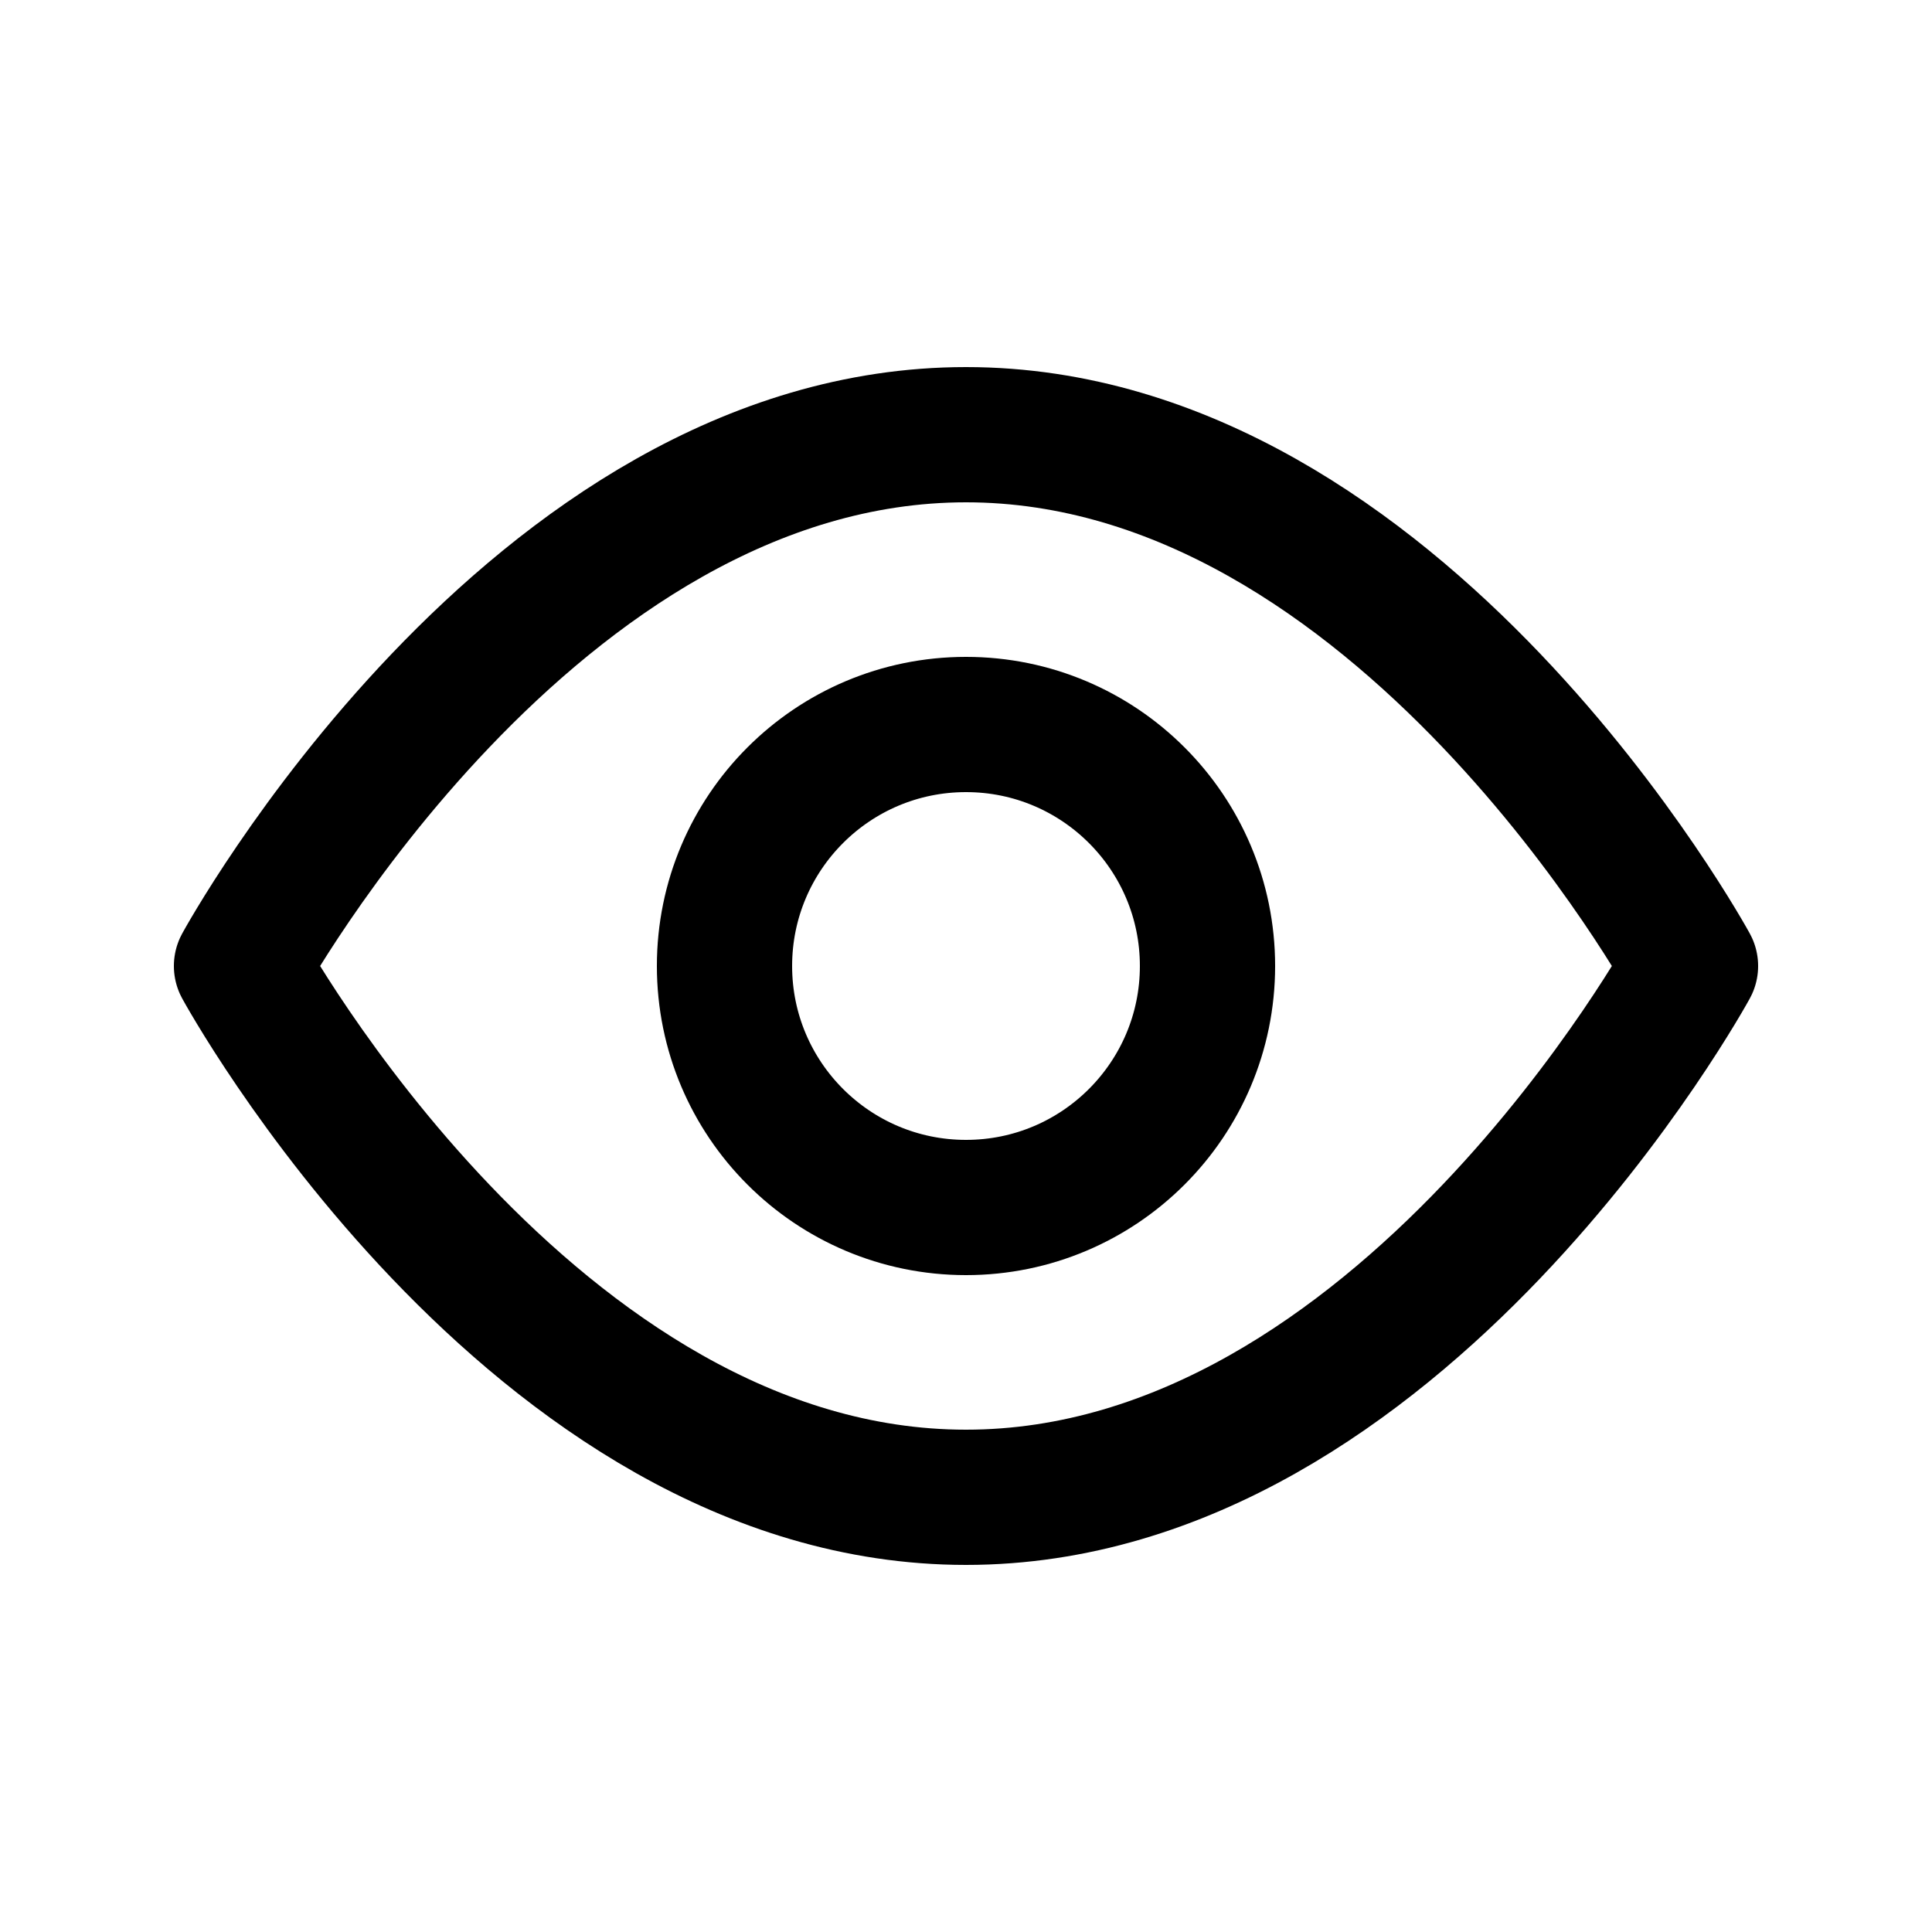
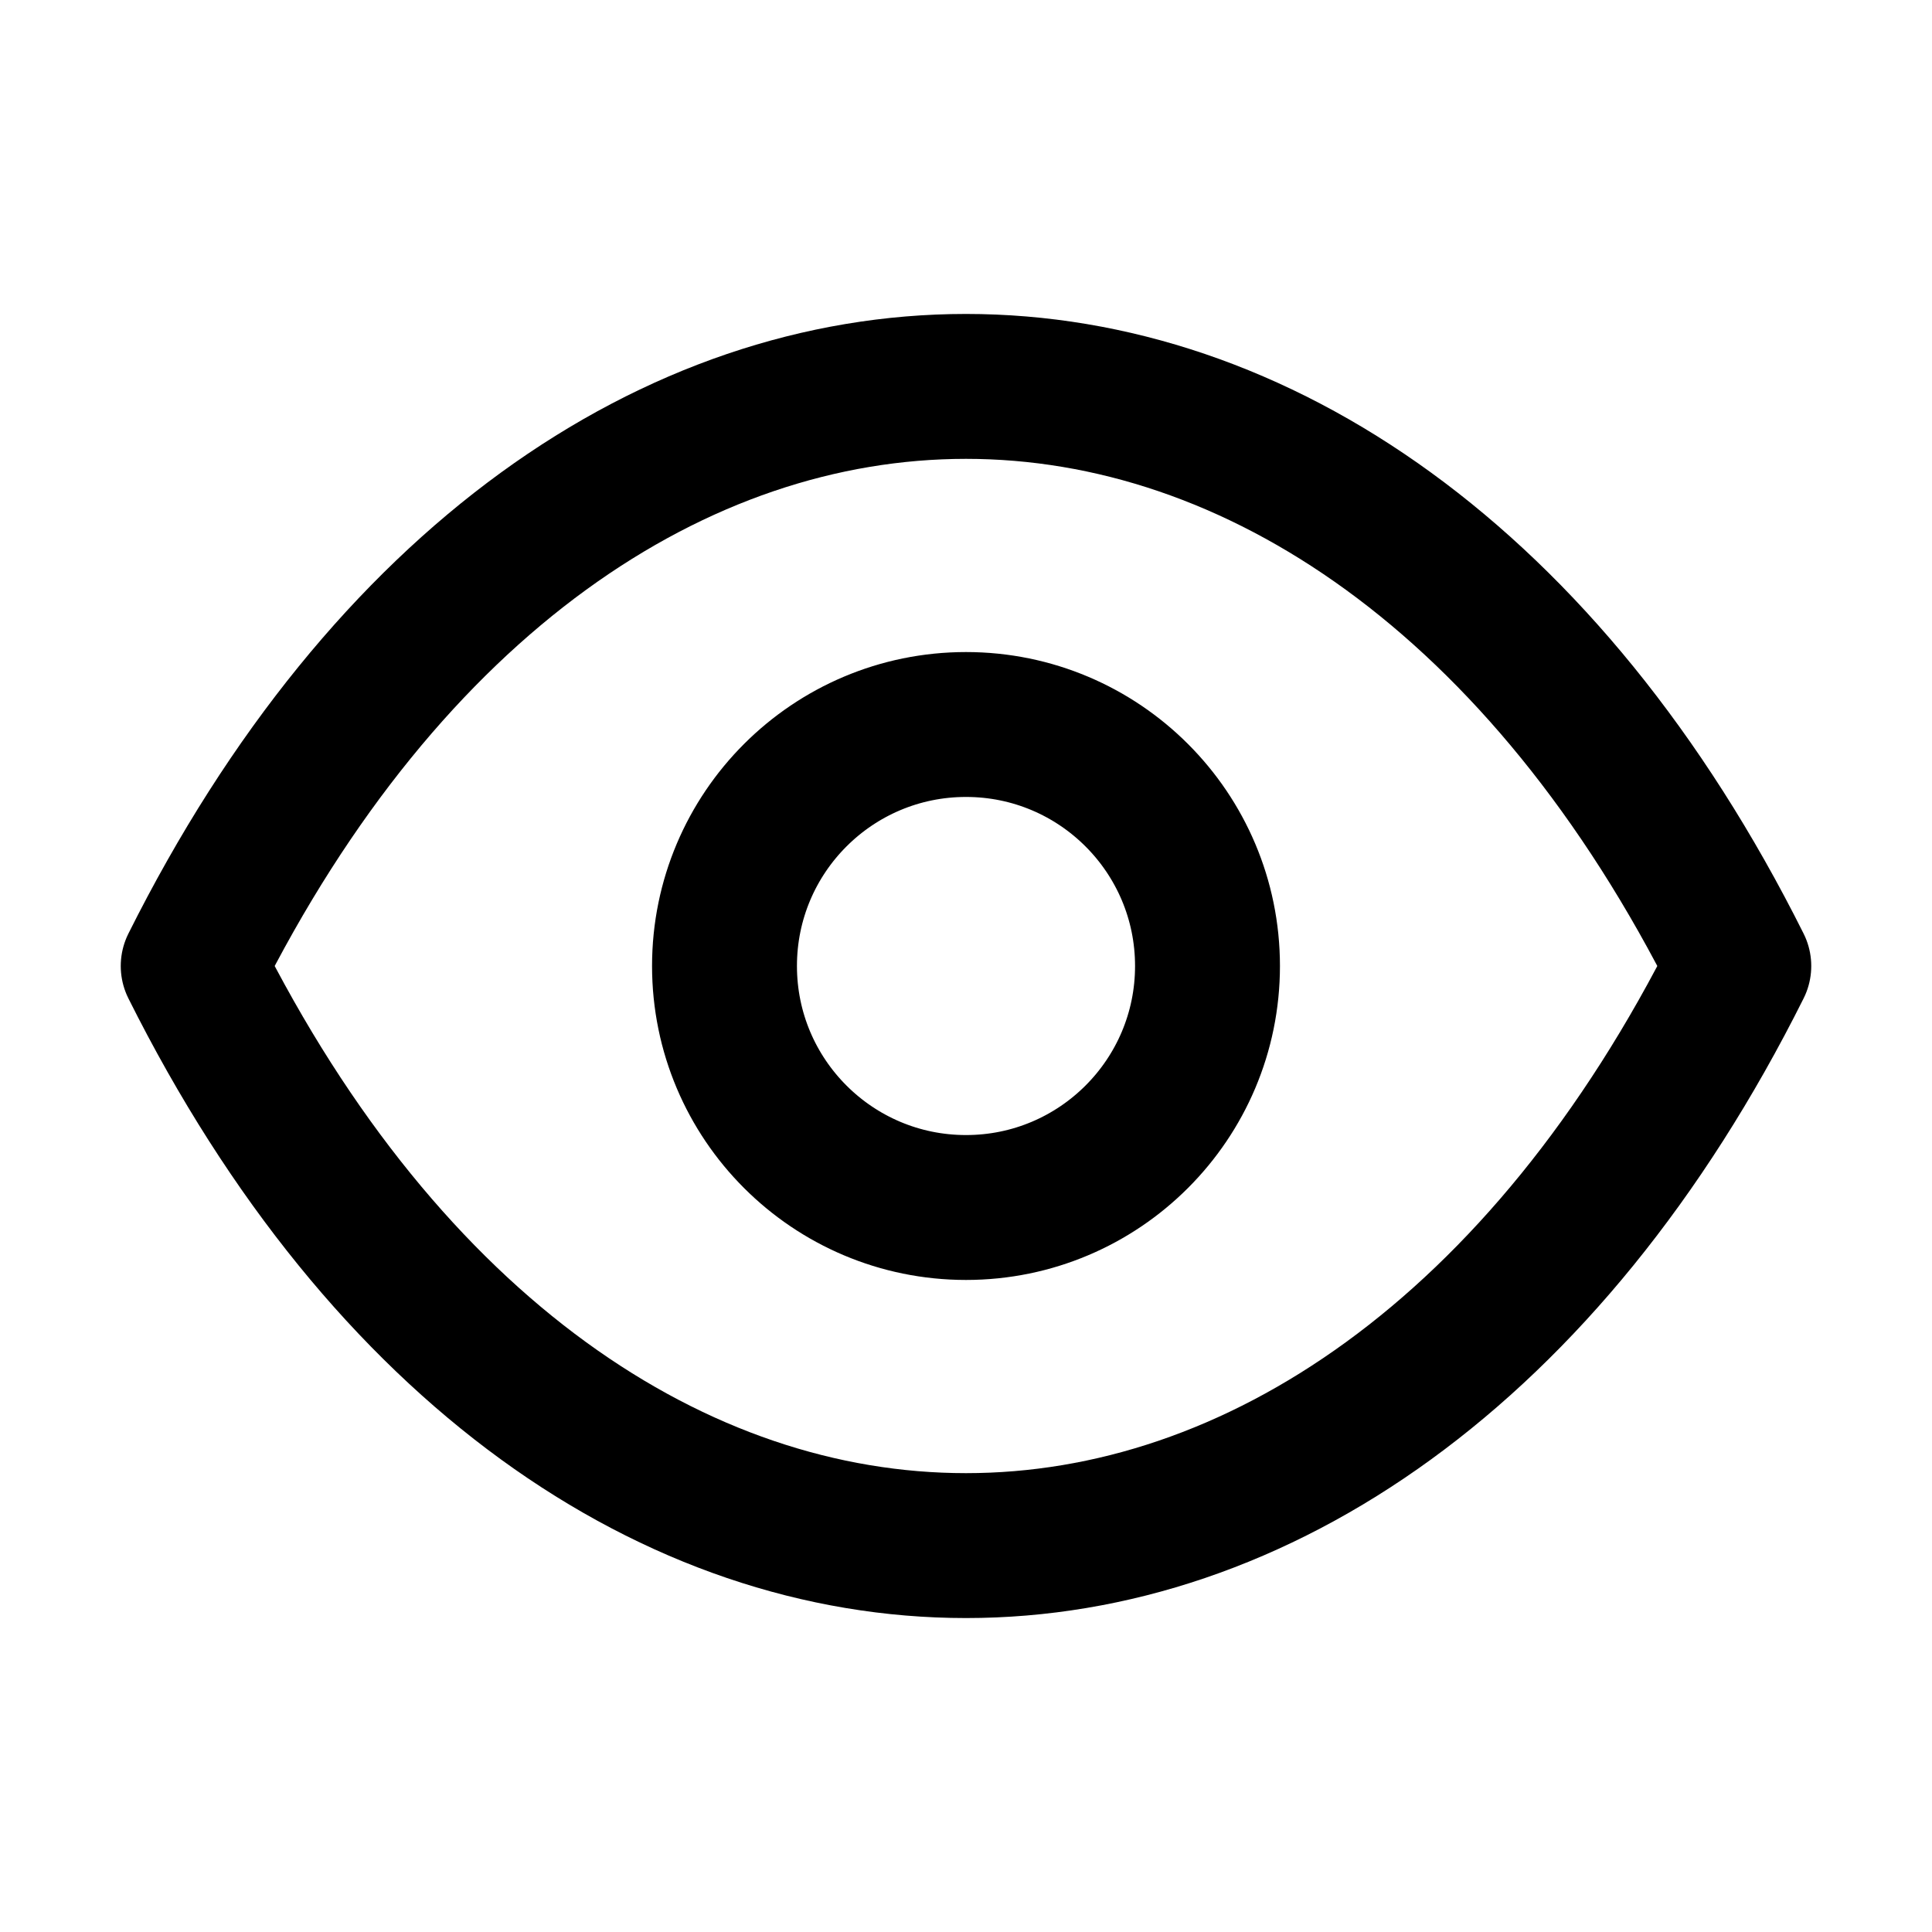
- <svg xmlns="http://www.w3.org/2000/svg" viewBox="0 0 20 20" width="20" height="20" fill="none" stroke="currentColor" stroke-width="1.4" stroke-linecap="round" stroke-linejoin="round">
-   <path d="M2.5 10s3-5.5 7.5-5.5S17.5 10 17.5 10s-3 5.5-7.5 5.5S2.5 10 2.5 10zM7.5 10a2.5 2.5 0 1 0 5 0a2.5 2.5 0 1 0-5 0" />
+ <svg xmlns="http://www.w3.org/2000/svg" viewBox="0 0 20 20" width="20" height="20" fill="none" stroke="currentColor" stroke-width="1.5" stroke-linecap="round" stroke-linejoin="round">
+   <path d="M2 10c2-4 5-6 8-6s6 2 8 6c-2 4-5 6-8 6s-6-2-8-6zM10 12.5a2.5 2.5 0 1 0 0-5a2.5 2.5 0 1 0 0 5z" />
</svg>
